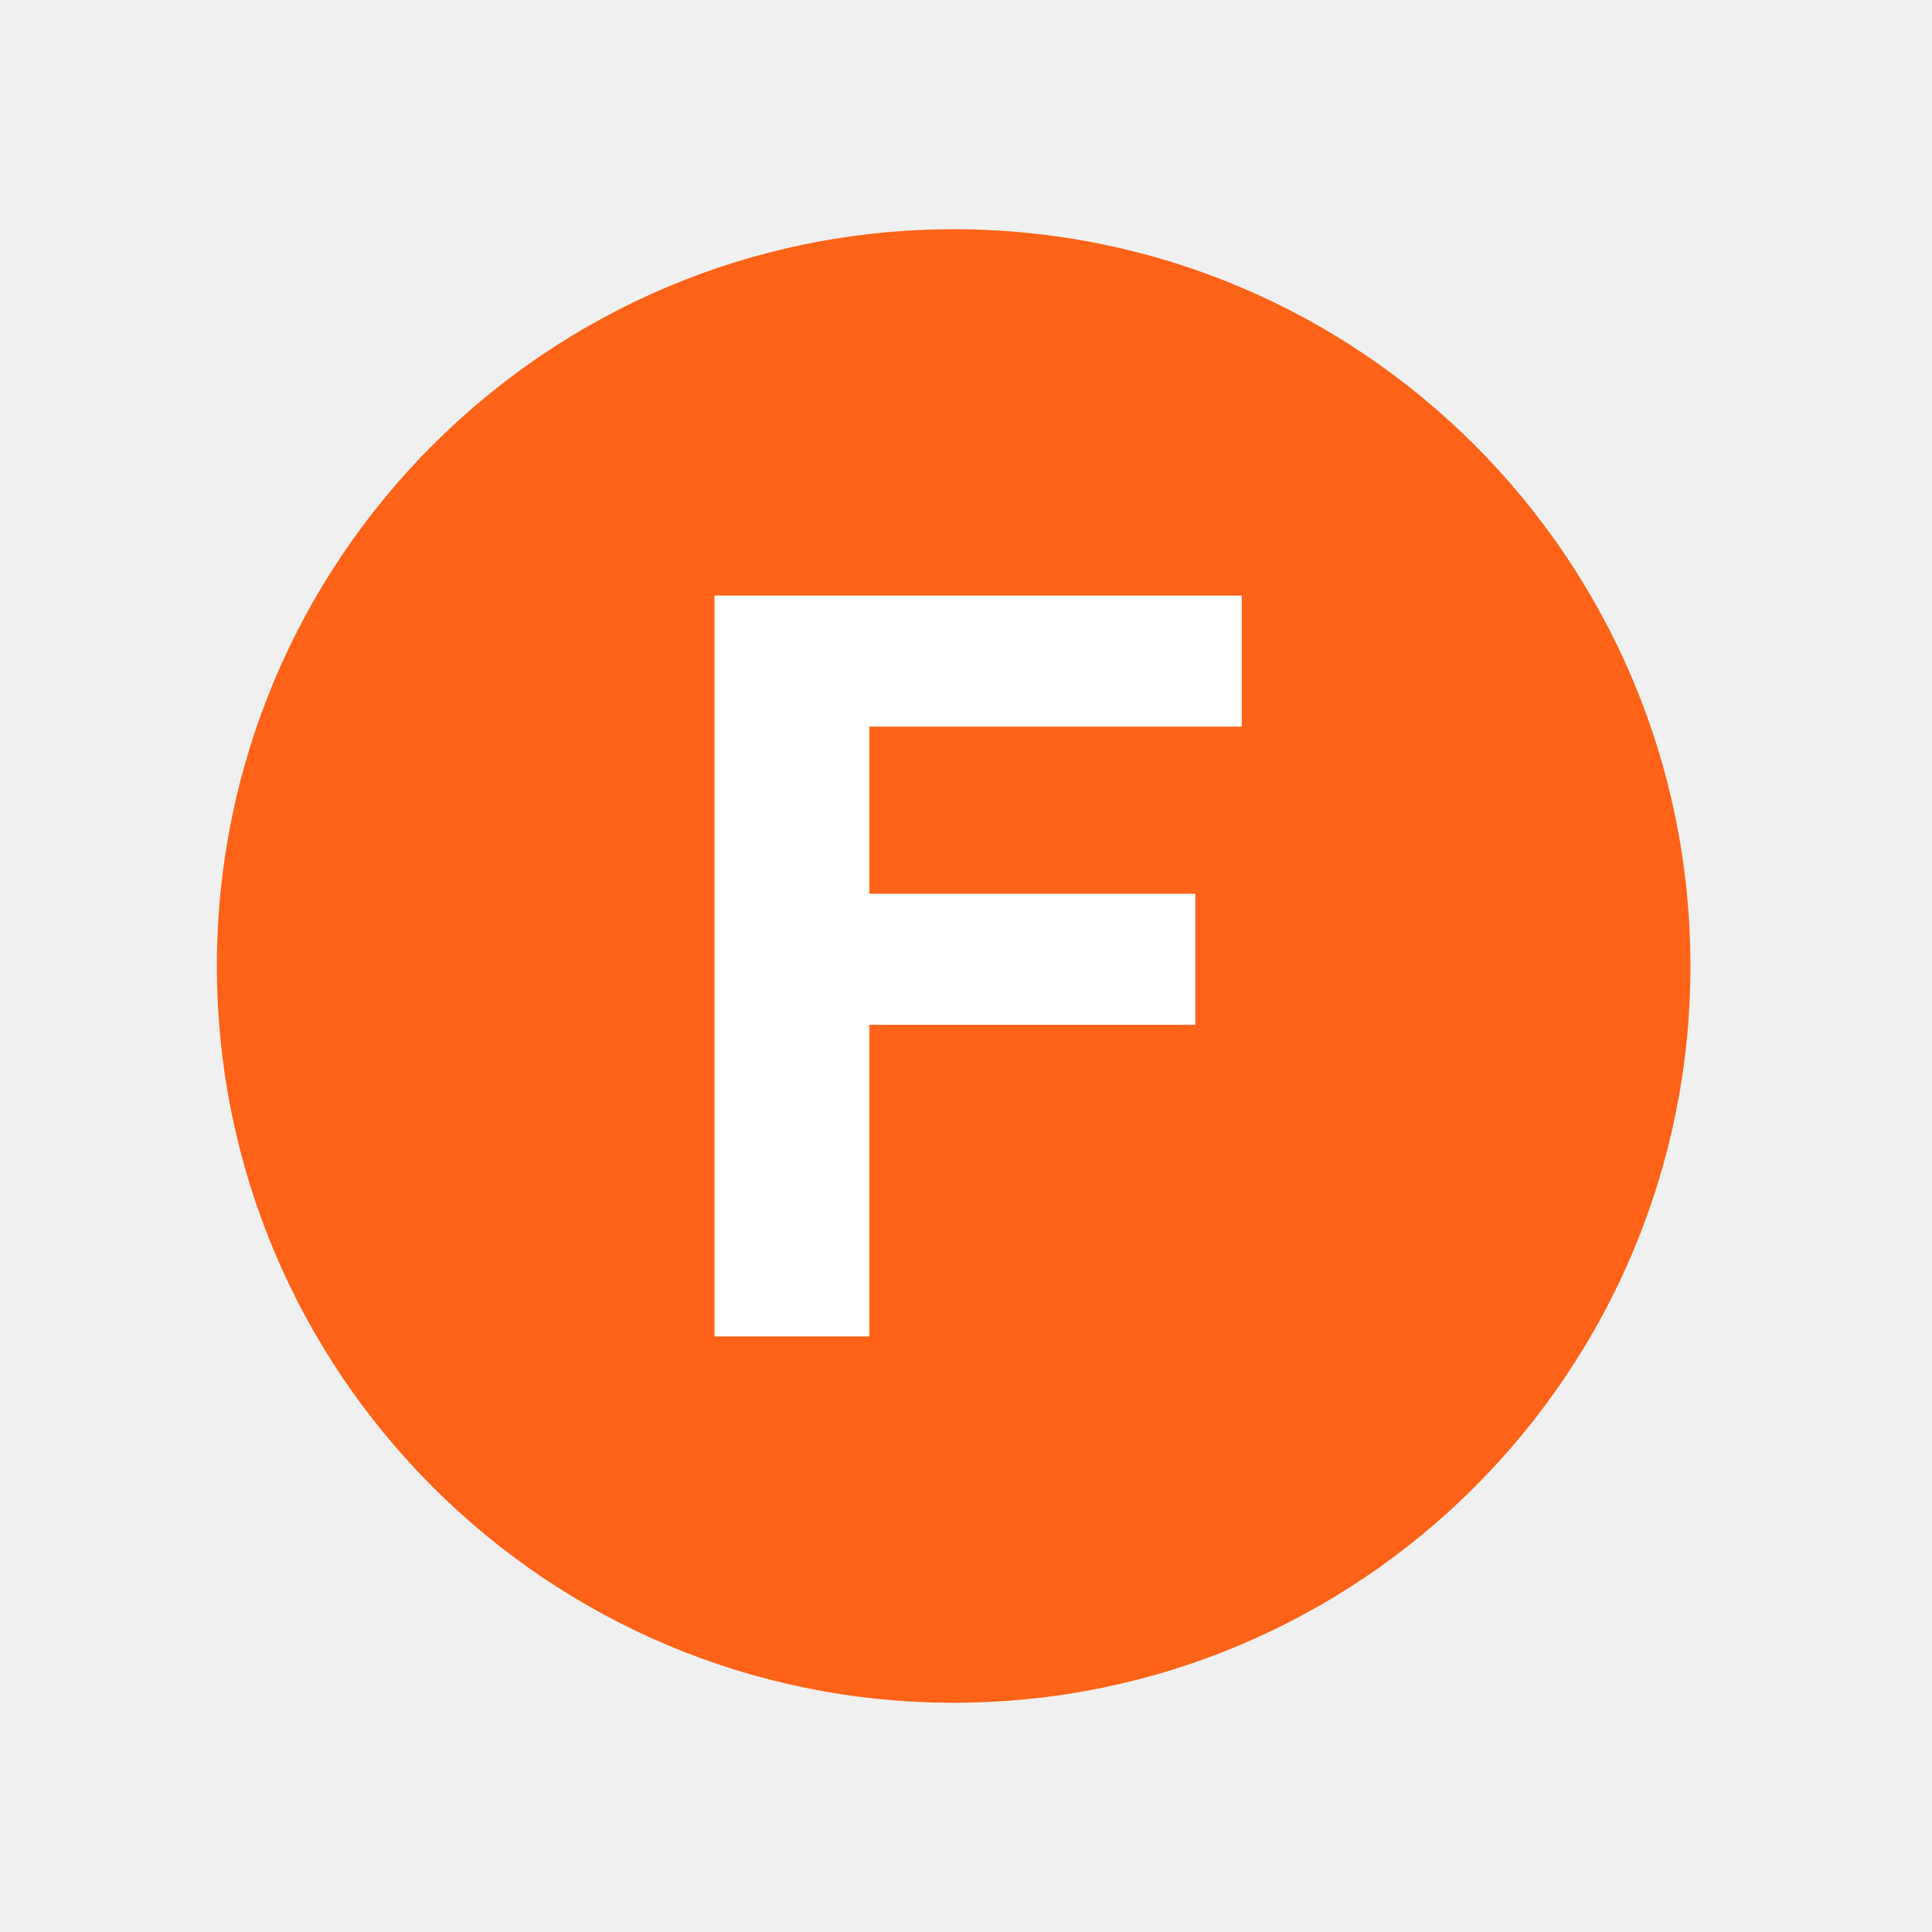
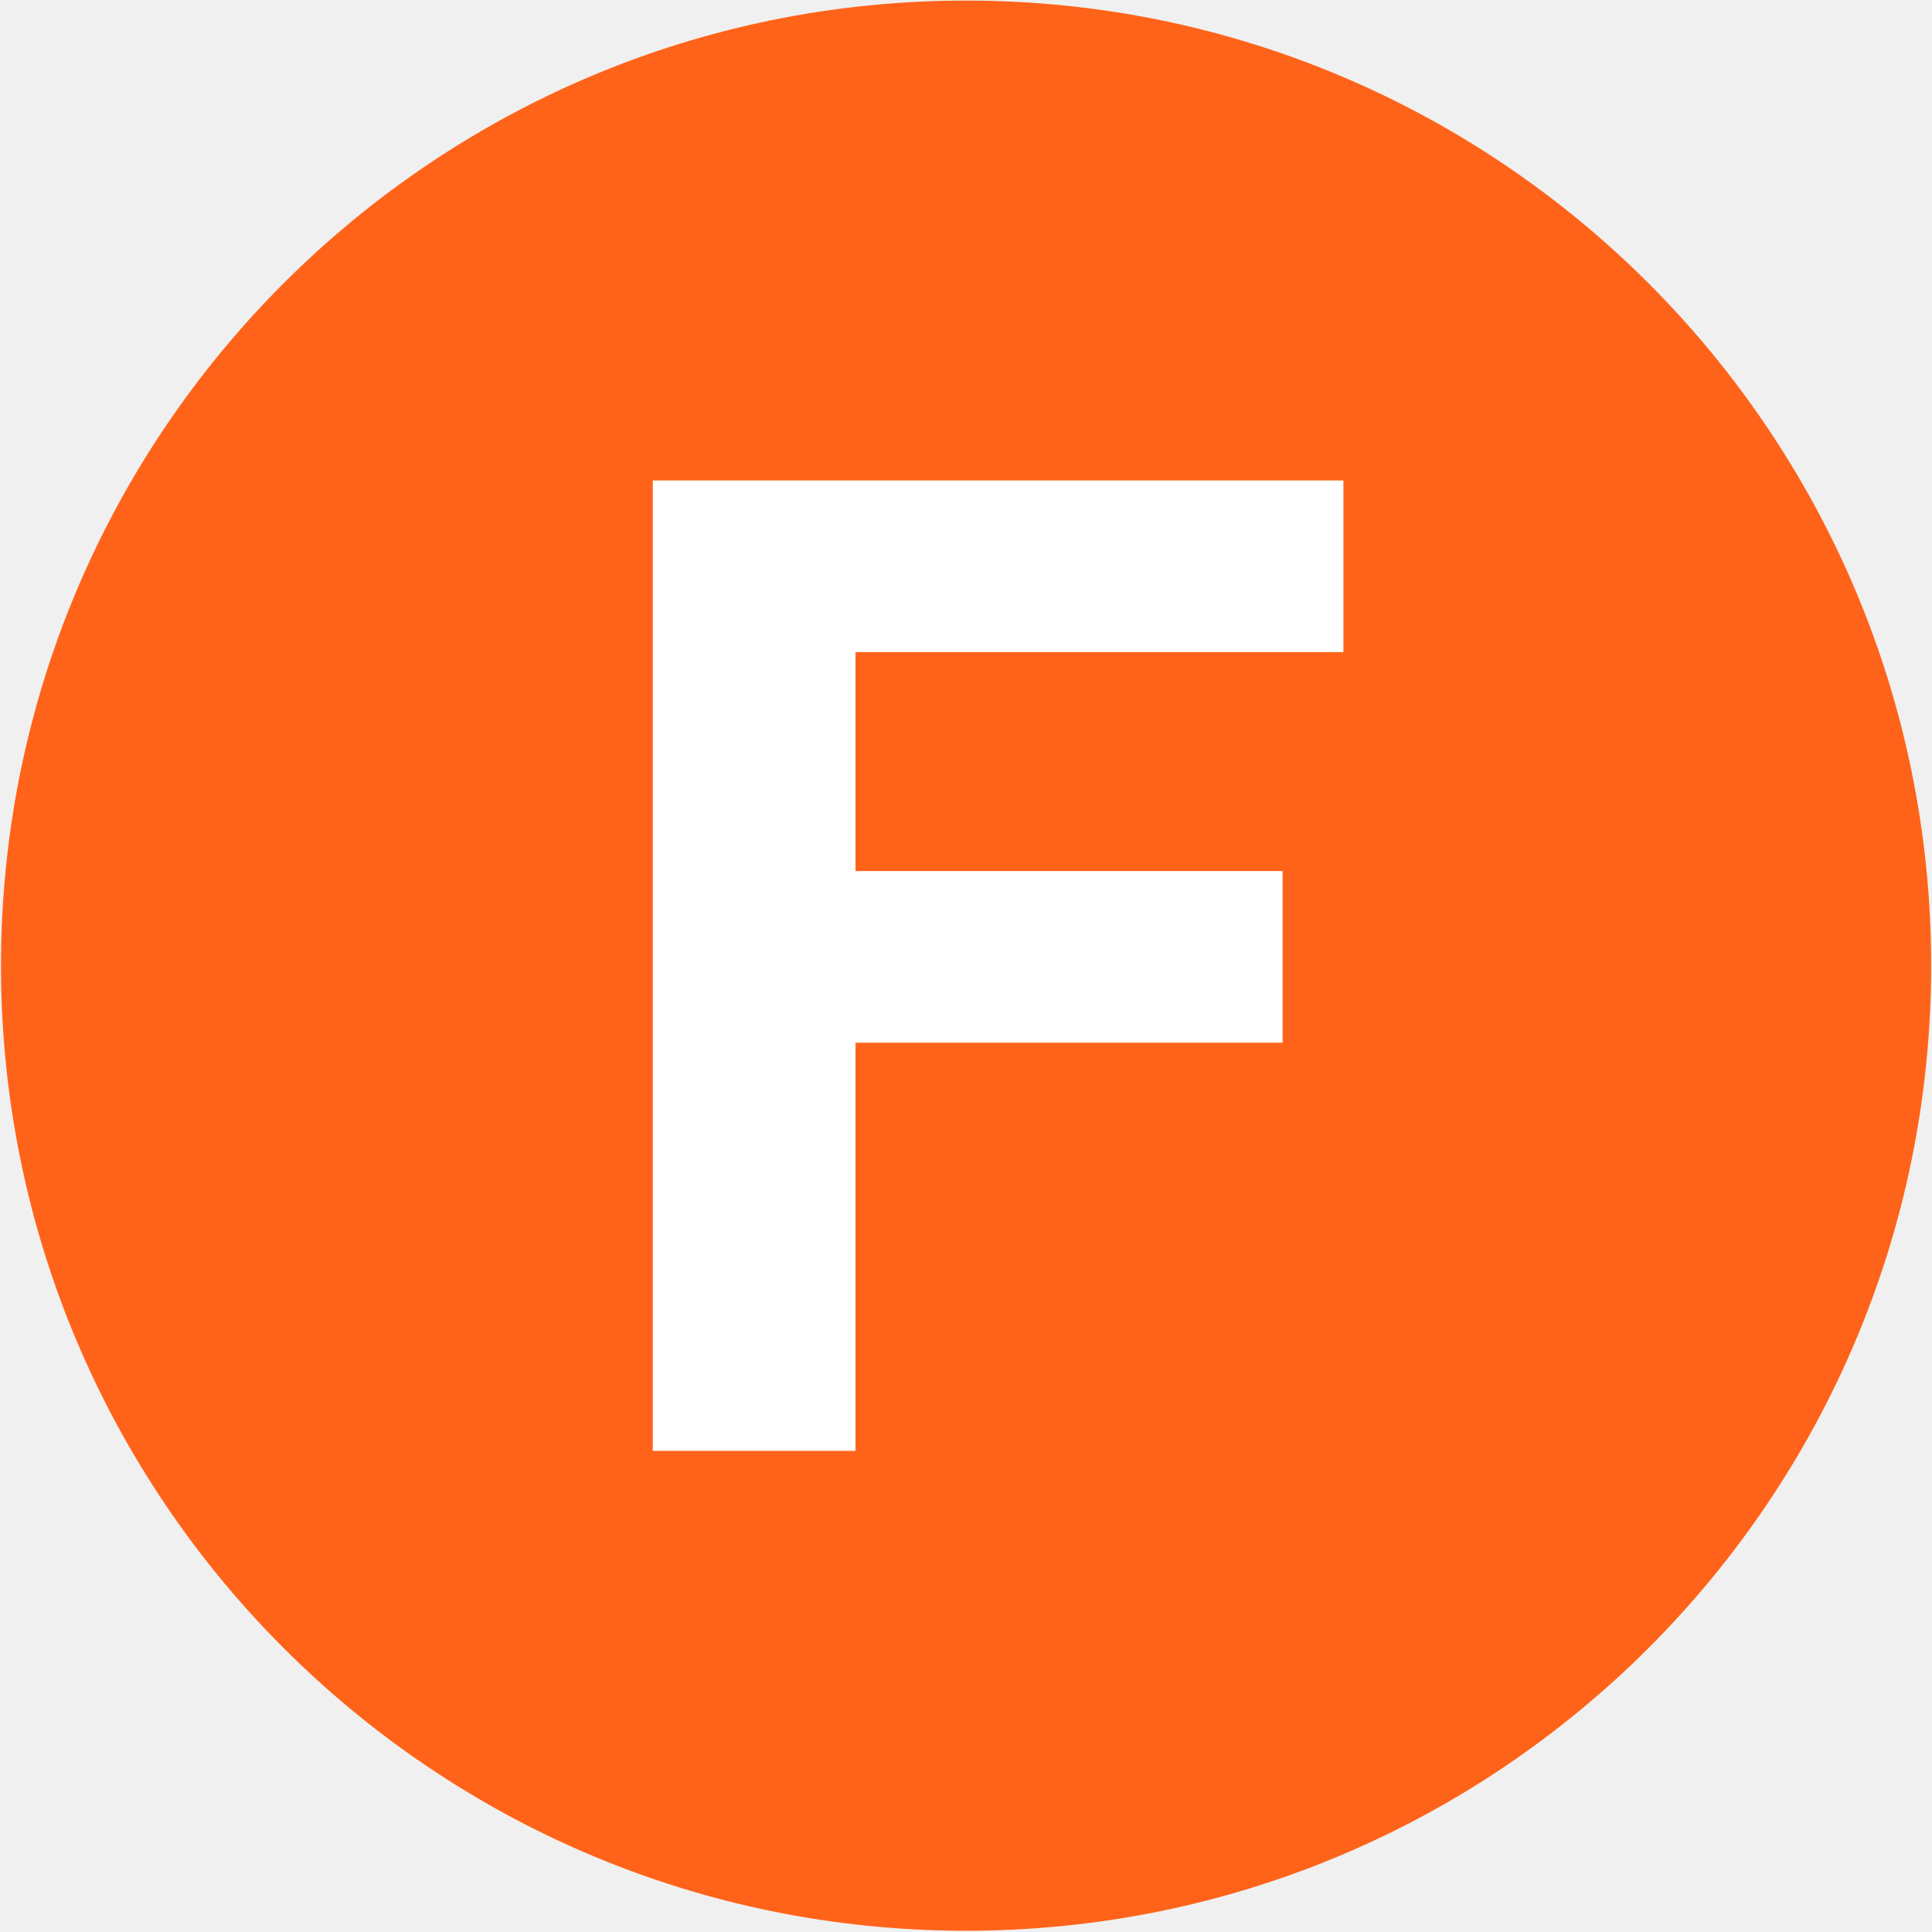
- <svg xmlns="http://www.w3.org/2000/svg" width="74.9" height="74.9">
+ <svg xmlns="http://www.w3.org/2000/svg" viewBox="8.38 8.87 57.18 57.17">
  <circle cy="37.45" cx="36.972" r="28.563" fill="#FF6319" />
-   <path d="m33.7 51.81h-6v-28.72h20.44v5.08h-14.44v6.48h12.64v5.08h-12.64v12.08z" fill="#fff" />
+   <path d="M33.7 51.81h-6V23.09h20.44v5.08H33.7v6.48h12.64v5.08H33.7v12.08z" fill="#fff" />
</svg>
